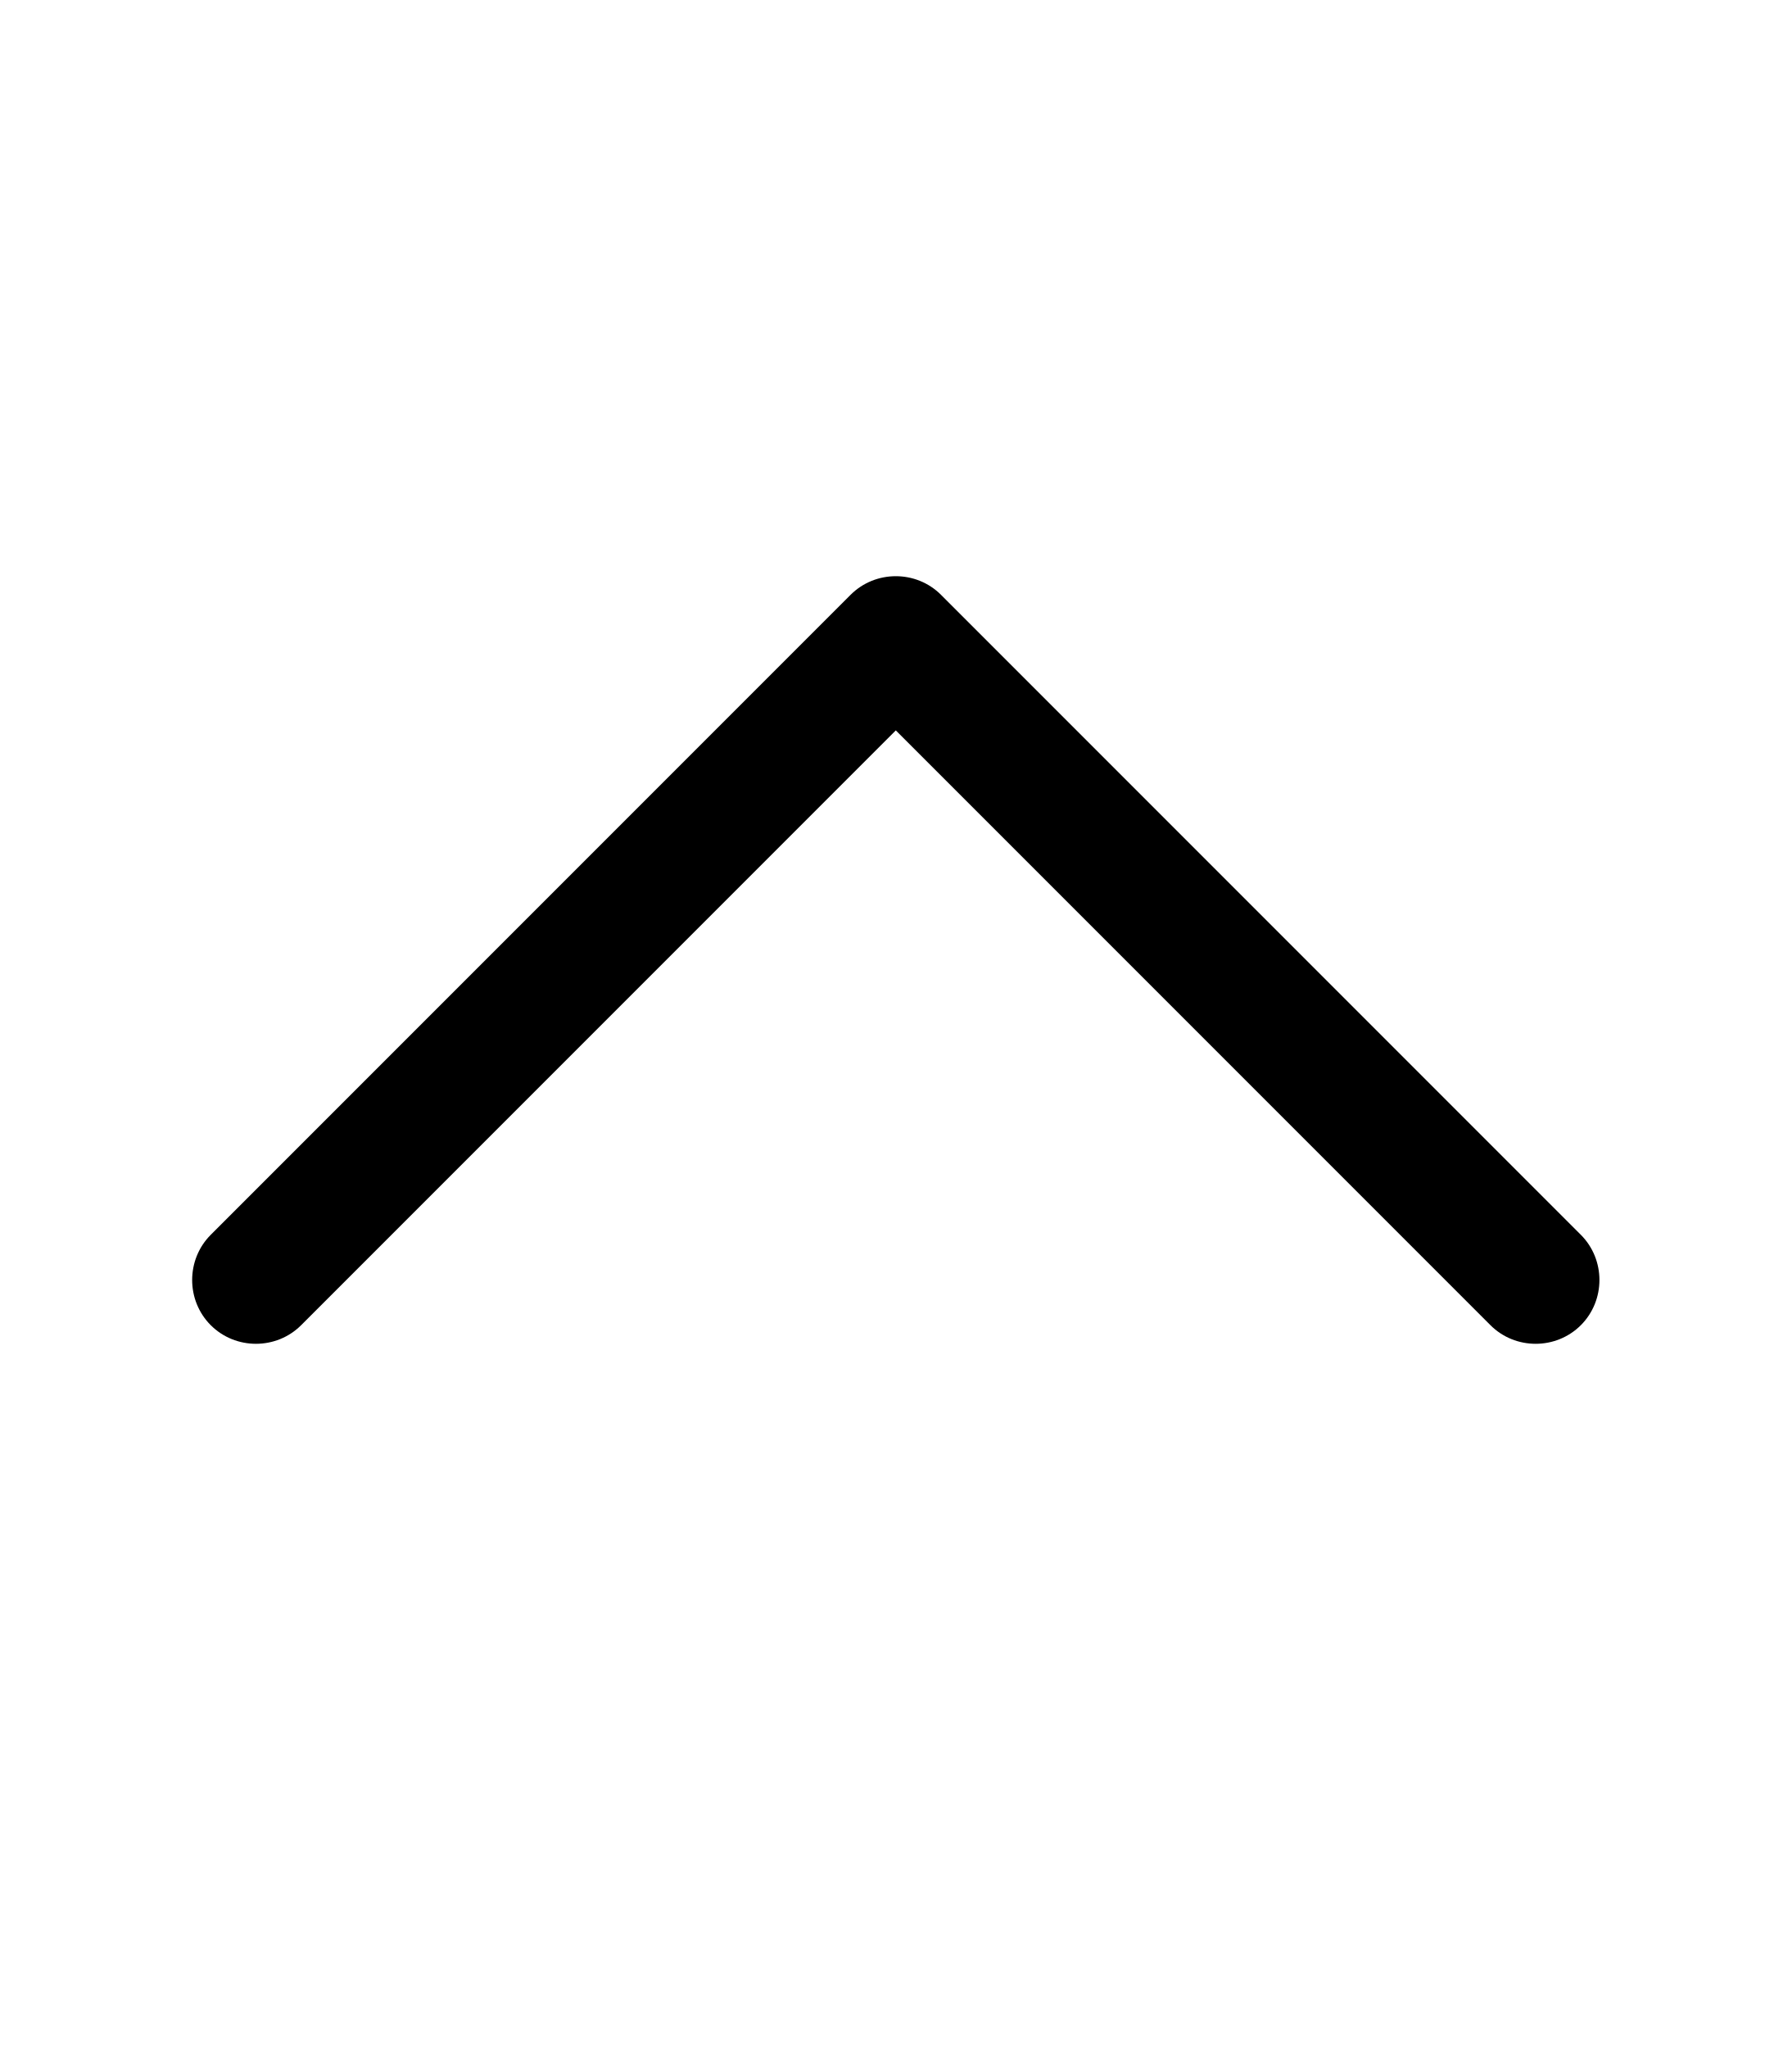
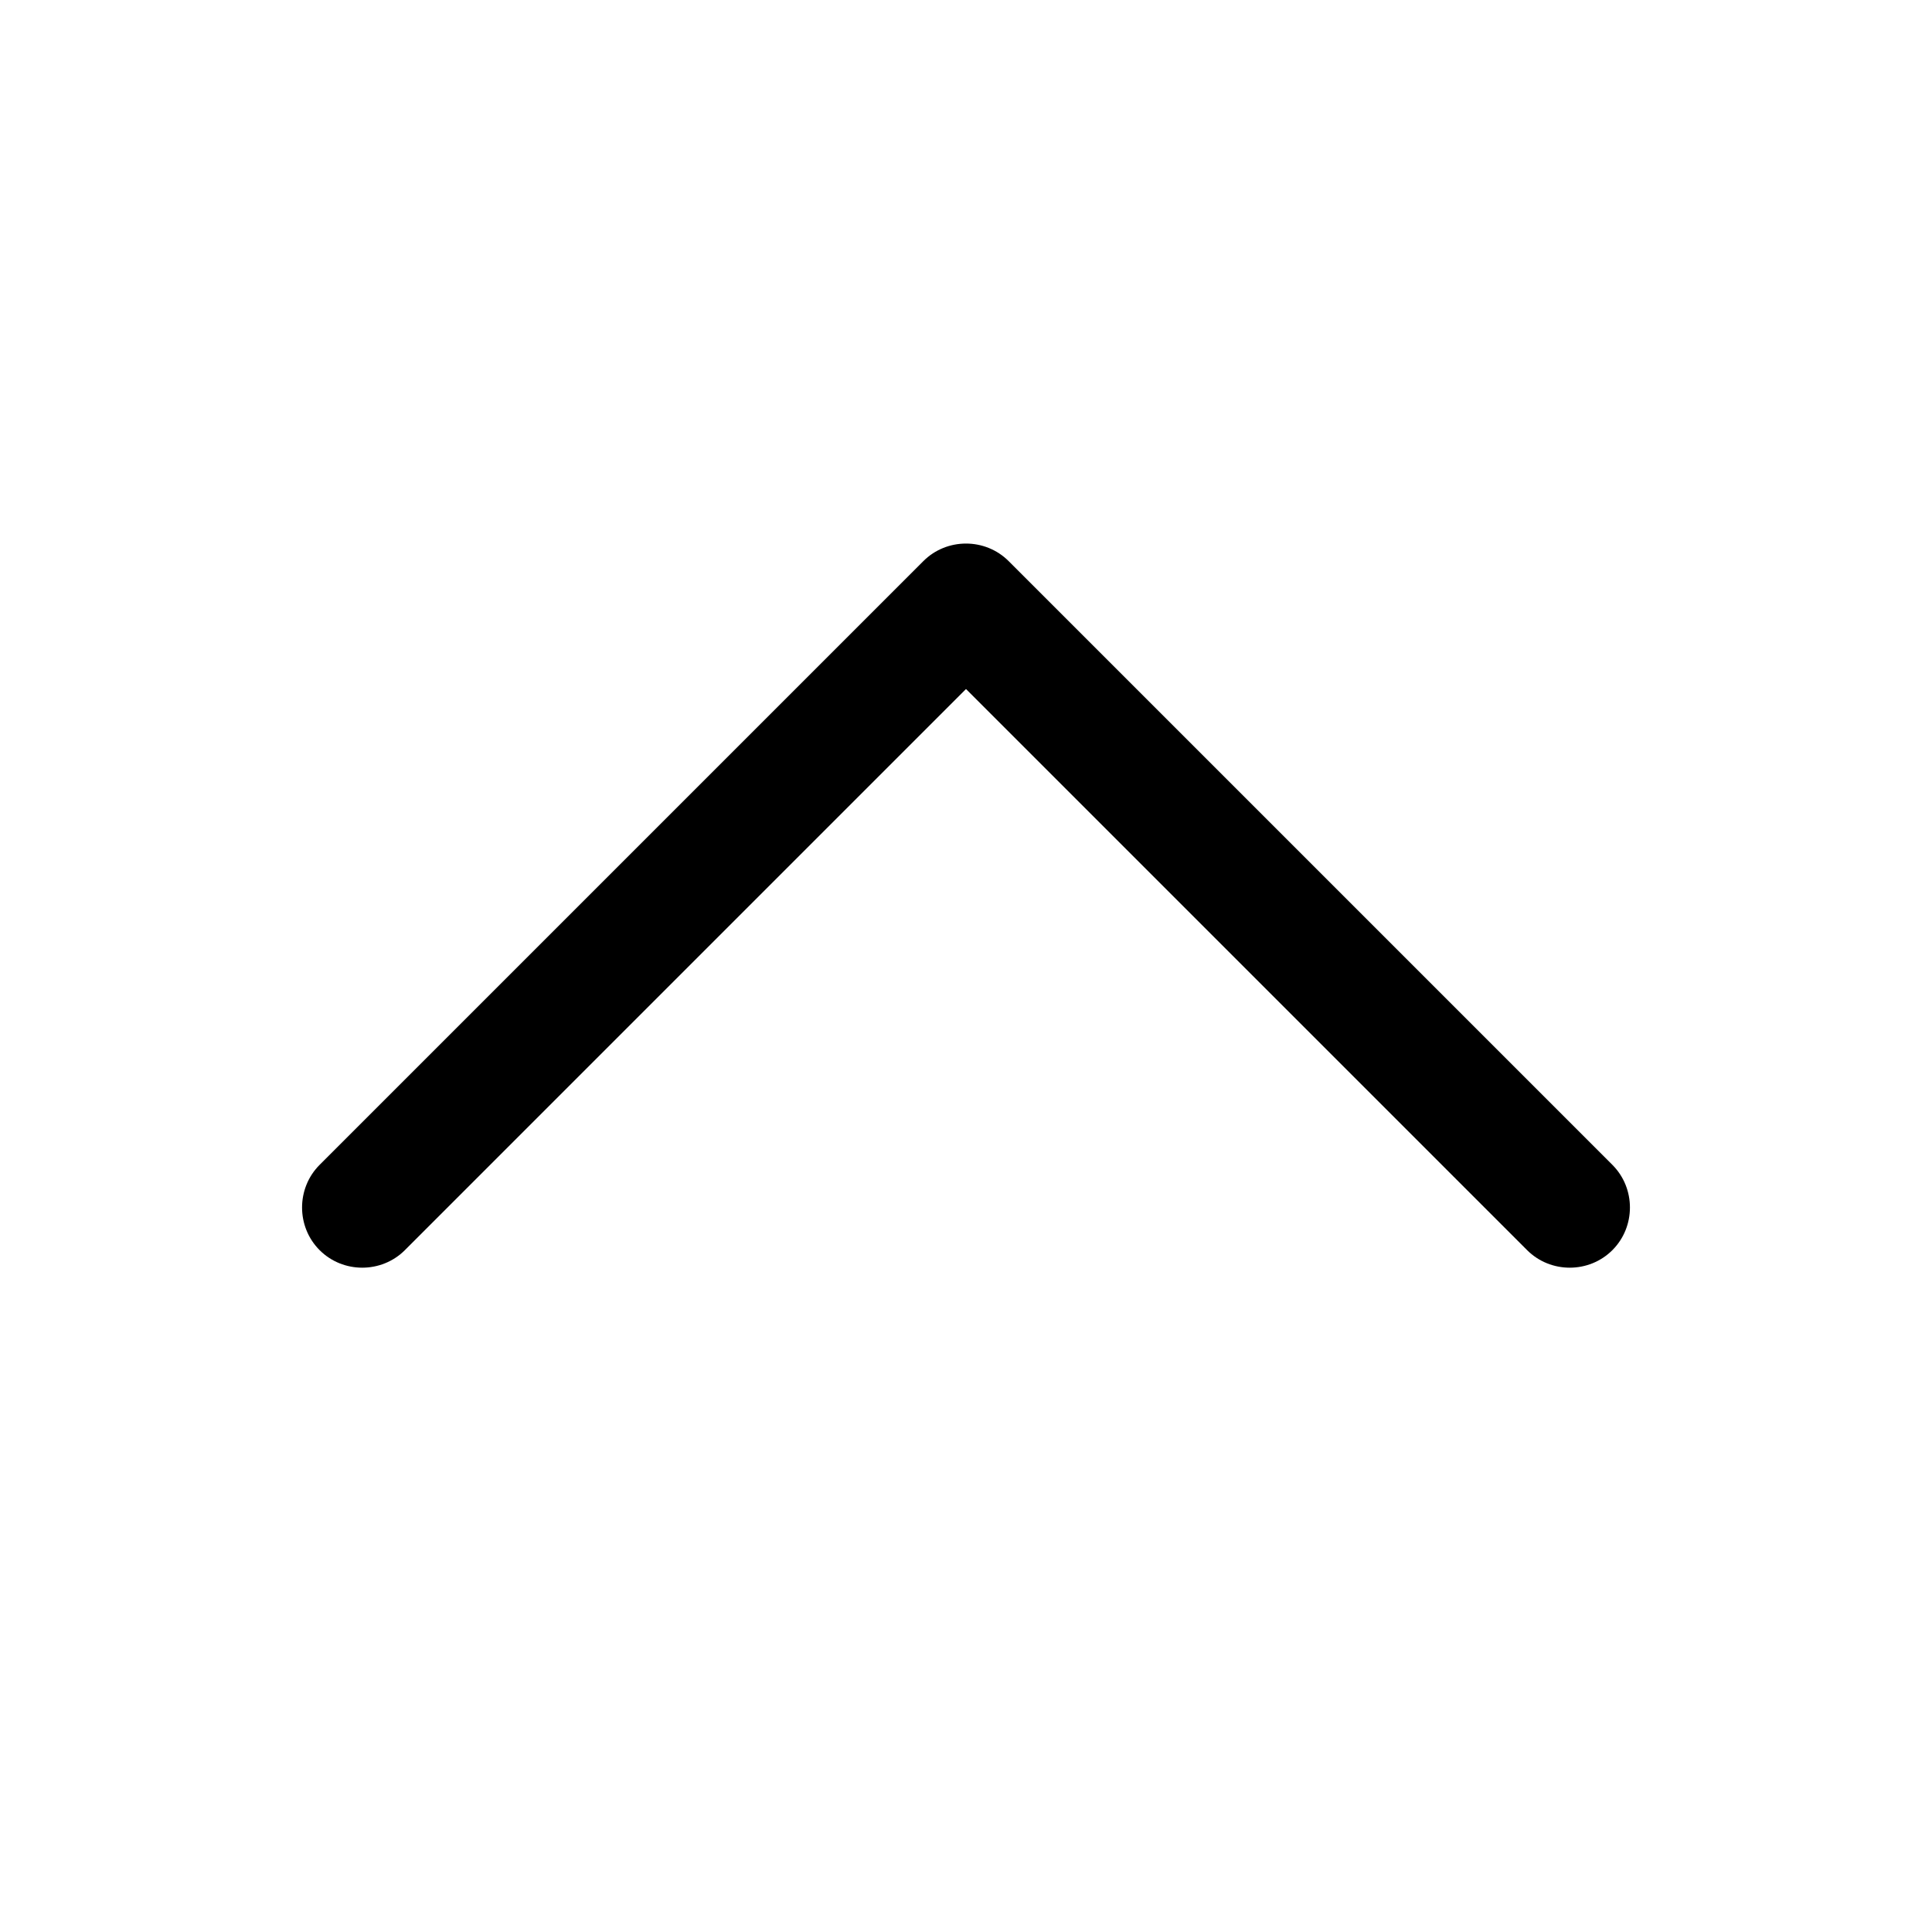
- <svg xmlns="http://www.w3.org/2000/svg" aria-hidden="true" class="ds-c-icon ds-u-font-size--sm" viewBox="0 0 448 512">
+ <svg xmlns="http://www.w3.org/2000/svg" width="16" height="16" aria-hidden="true" class="ds-c-icon ds-u-font-size--sm" viewBox="0 0 448 512">
  <path d="M212.7 148.7c6.2-6.2 16.4-6.2 22.6 0l160 160c6.2 6.2 6.2 16.4 0 22.6s-16.4 6.2-22.6 0L224 182.6 75.3 331.3c-6.2 6.2-16.4 6.2-22.6 0s-6.2-16.4 0-22.6l160-160z" />
</svg>
